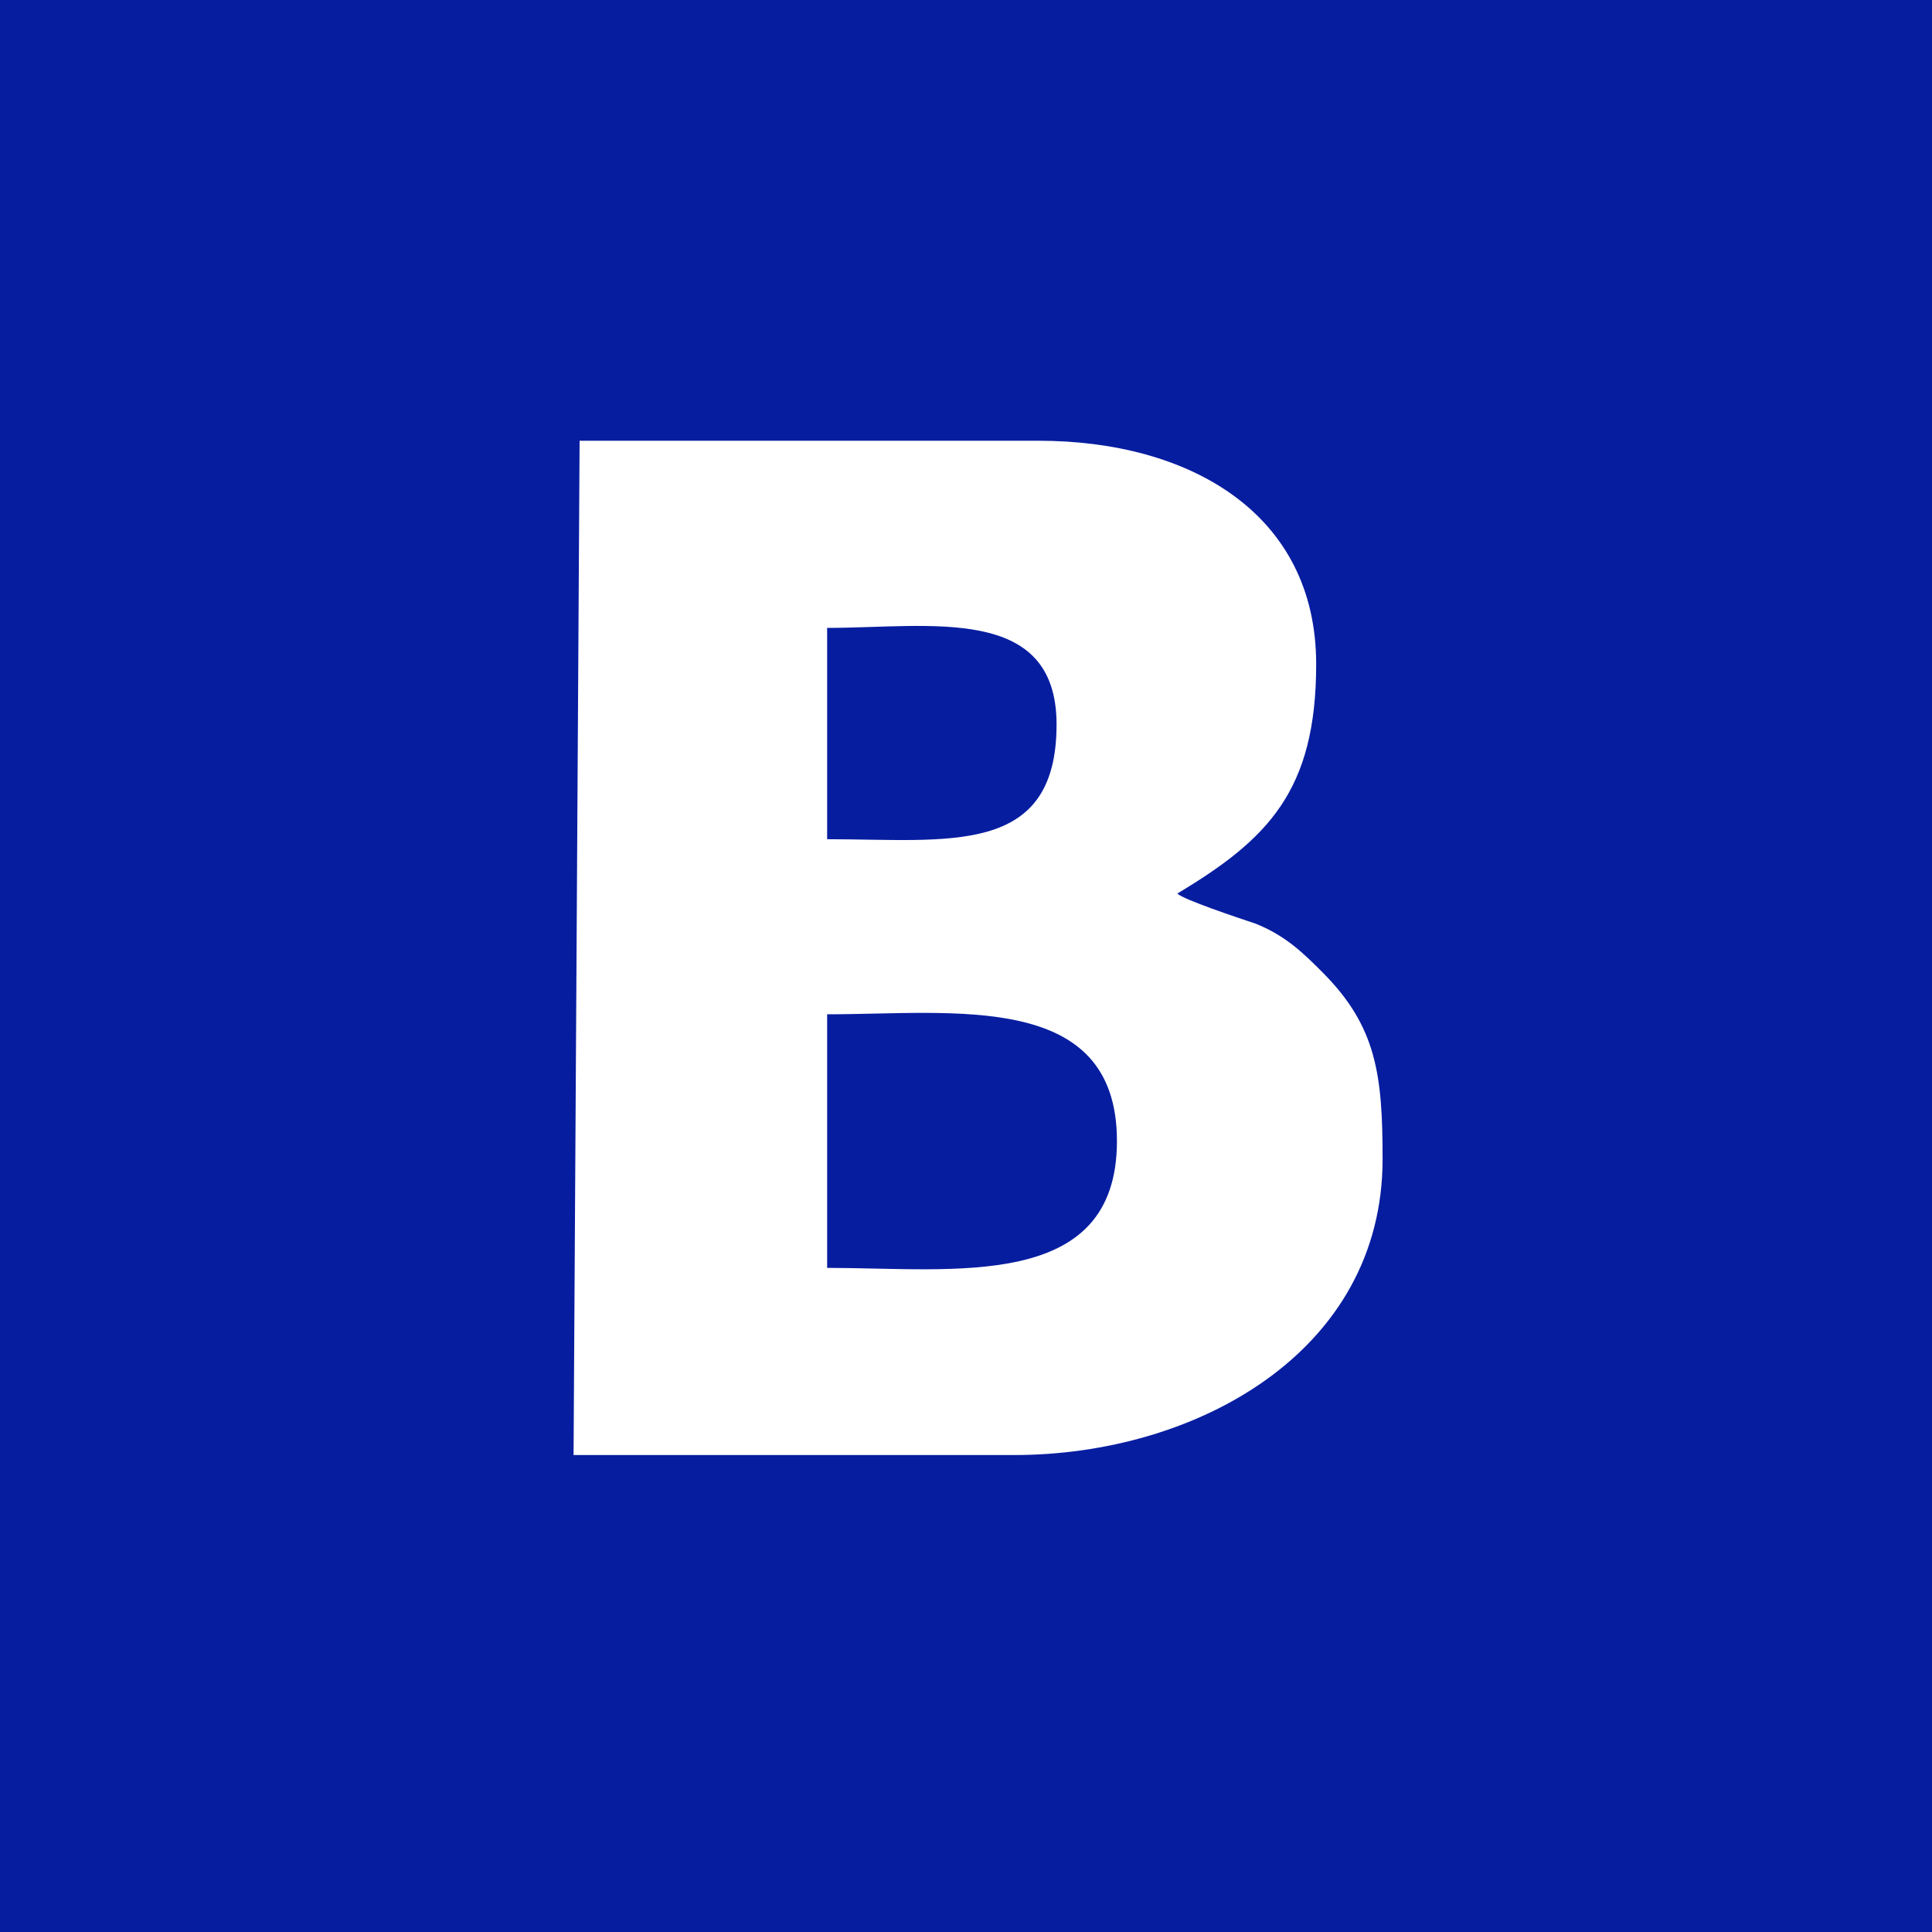
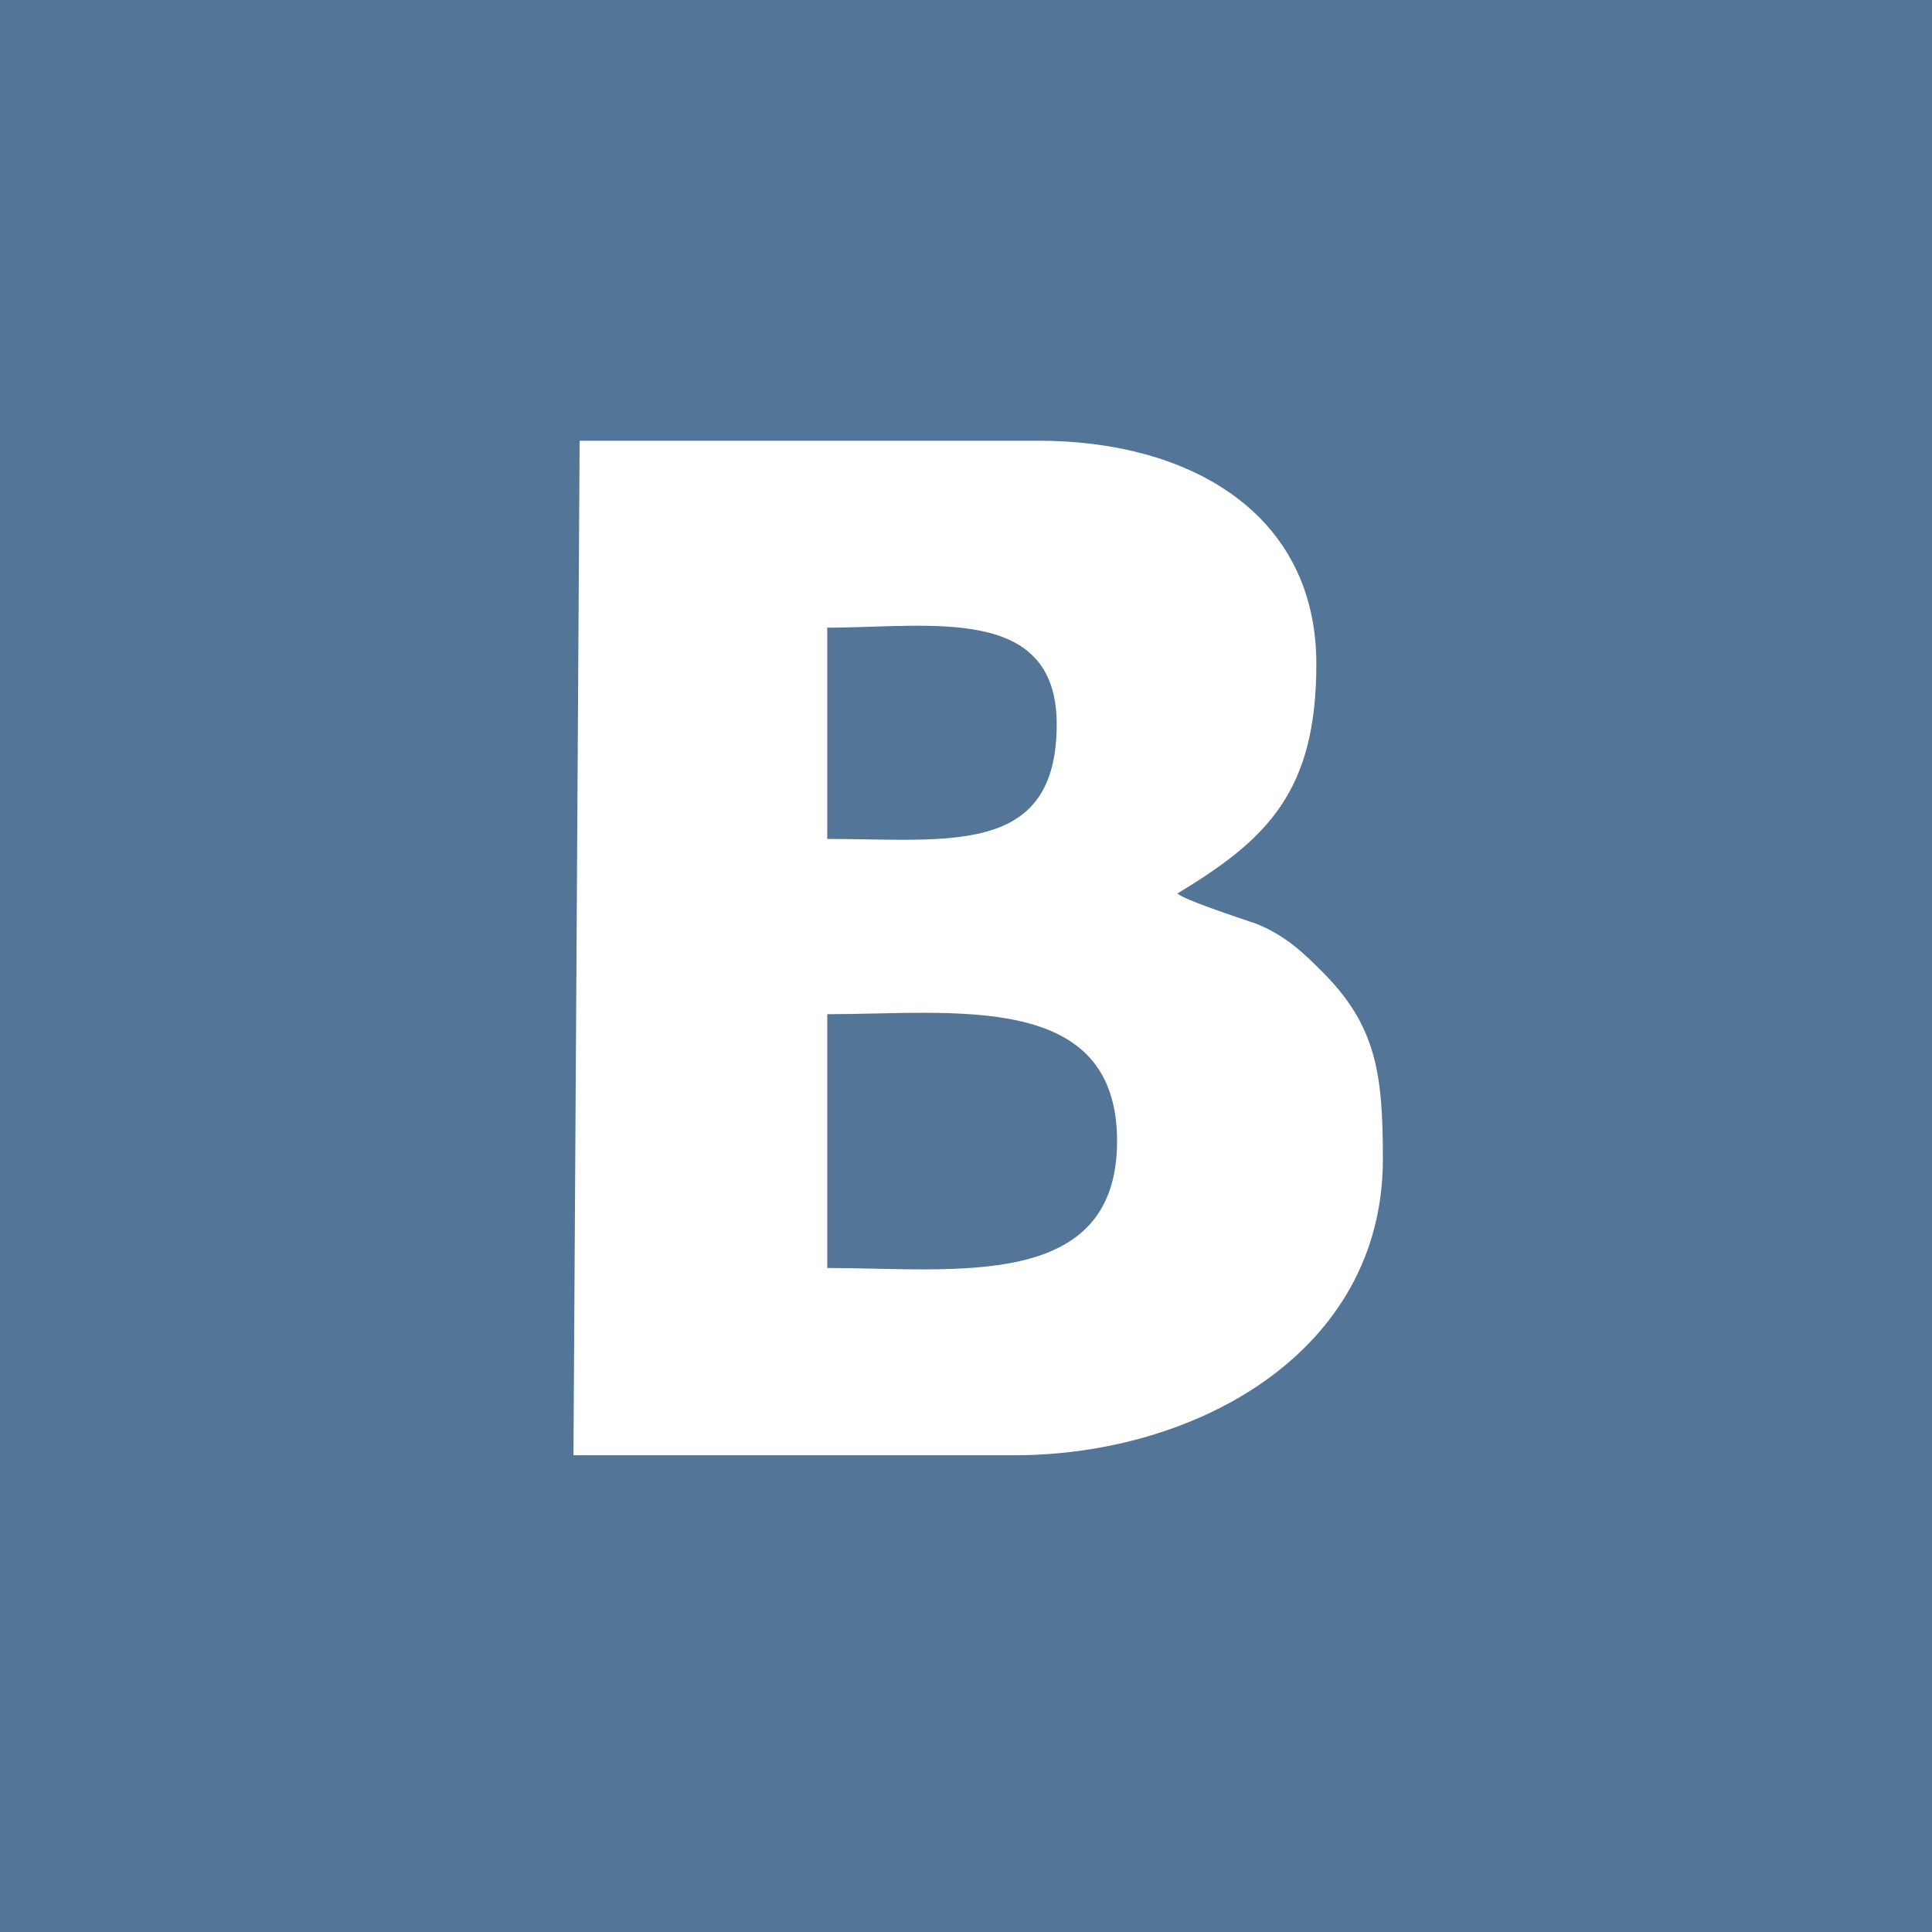
- <svg xmlns="http://www.w3.org/2000/svg" version="1.1" id="Layer_1" x="0px" y="0px" viewBox="0 0 32 32" enable-background="new 0 0 32 32" xml:space="preserve">
-   <polygon fill="#071DA0" points="0,0 0,32 32,32 32,0 0,0 " />
-   <path fill-rule="evenodd" clip-rule="evenodd" fill="#FFFFFF" d="M9.6,7.3h7.6c2.5,0,4.6,1.2,4.6,3.7c0,2.1-0.8,2.9-2.3,3.8  c0.1,0.1,1,0.4,1.3,0.5c0.5,0.2,0.8,0.5,1.1,0.8c0.9,0.9,1,1.7,1,3.1c0,3.2-3.1,4.9-6.1,4.9H9.5L9.6,7.3L9.6,7.3z M13.7,11.7l0,2.2  c2,0,3.8,0.3,3.8-1.9c0-2-2.1-1.6-3.8-1.6L13.7,11.7L13.7,11.7z M13.7,21c2.1,0,4.8,0.4,4.8-2.1c0-2.5-2.7-2.1-4.8-2.1L13.7,21  L13.7,21z" />
+ <svg xmlns="http://www.w3.org/2000/svg" version="1.1" id="Layer_1" x="0px" y="0px" viewBox="123.3 0 595.3 595.3" enable-background="new 123.3 0 595.3 595.3" xml:space="preserve">
+   <polygon fill="#537598" points="123.3,0 123.3,595.3 718.6,595.3 718.6,0 " />
+   <path fill="#FFFFFF" d="M301.9,135.8h141.4c46.5,0,85.6,22.3,85.6,68.8c0,39.1-14.9,53.9-42.8,70.7c1.9,1.9,18.6,7.4,24.2,9.3  c9.3,3.7,14.9,9.3,20.5,14.9c16.7,16.7,18.6,31.6,18.6,57.7c0,59.5-57.7,91.2-113.5,91.2H300L301.9,135.8L301.9,135.8z M378.2,217.6  v40.9c37.2,0,70.7,5.6,70.7-35.3c0-37.2-39.1-29.8-70.7-29.8V217.6L378.2,217.6z M378.2,390.7c39.1,0,89.3,7.4,89.3-39.1  s-50.2-39.1-89.3-39.1V390.7L378.2,390.7z" />
</svg>
